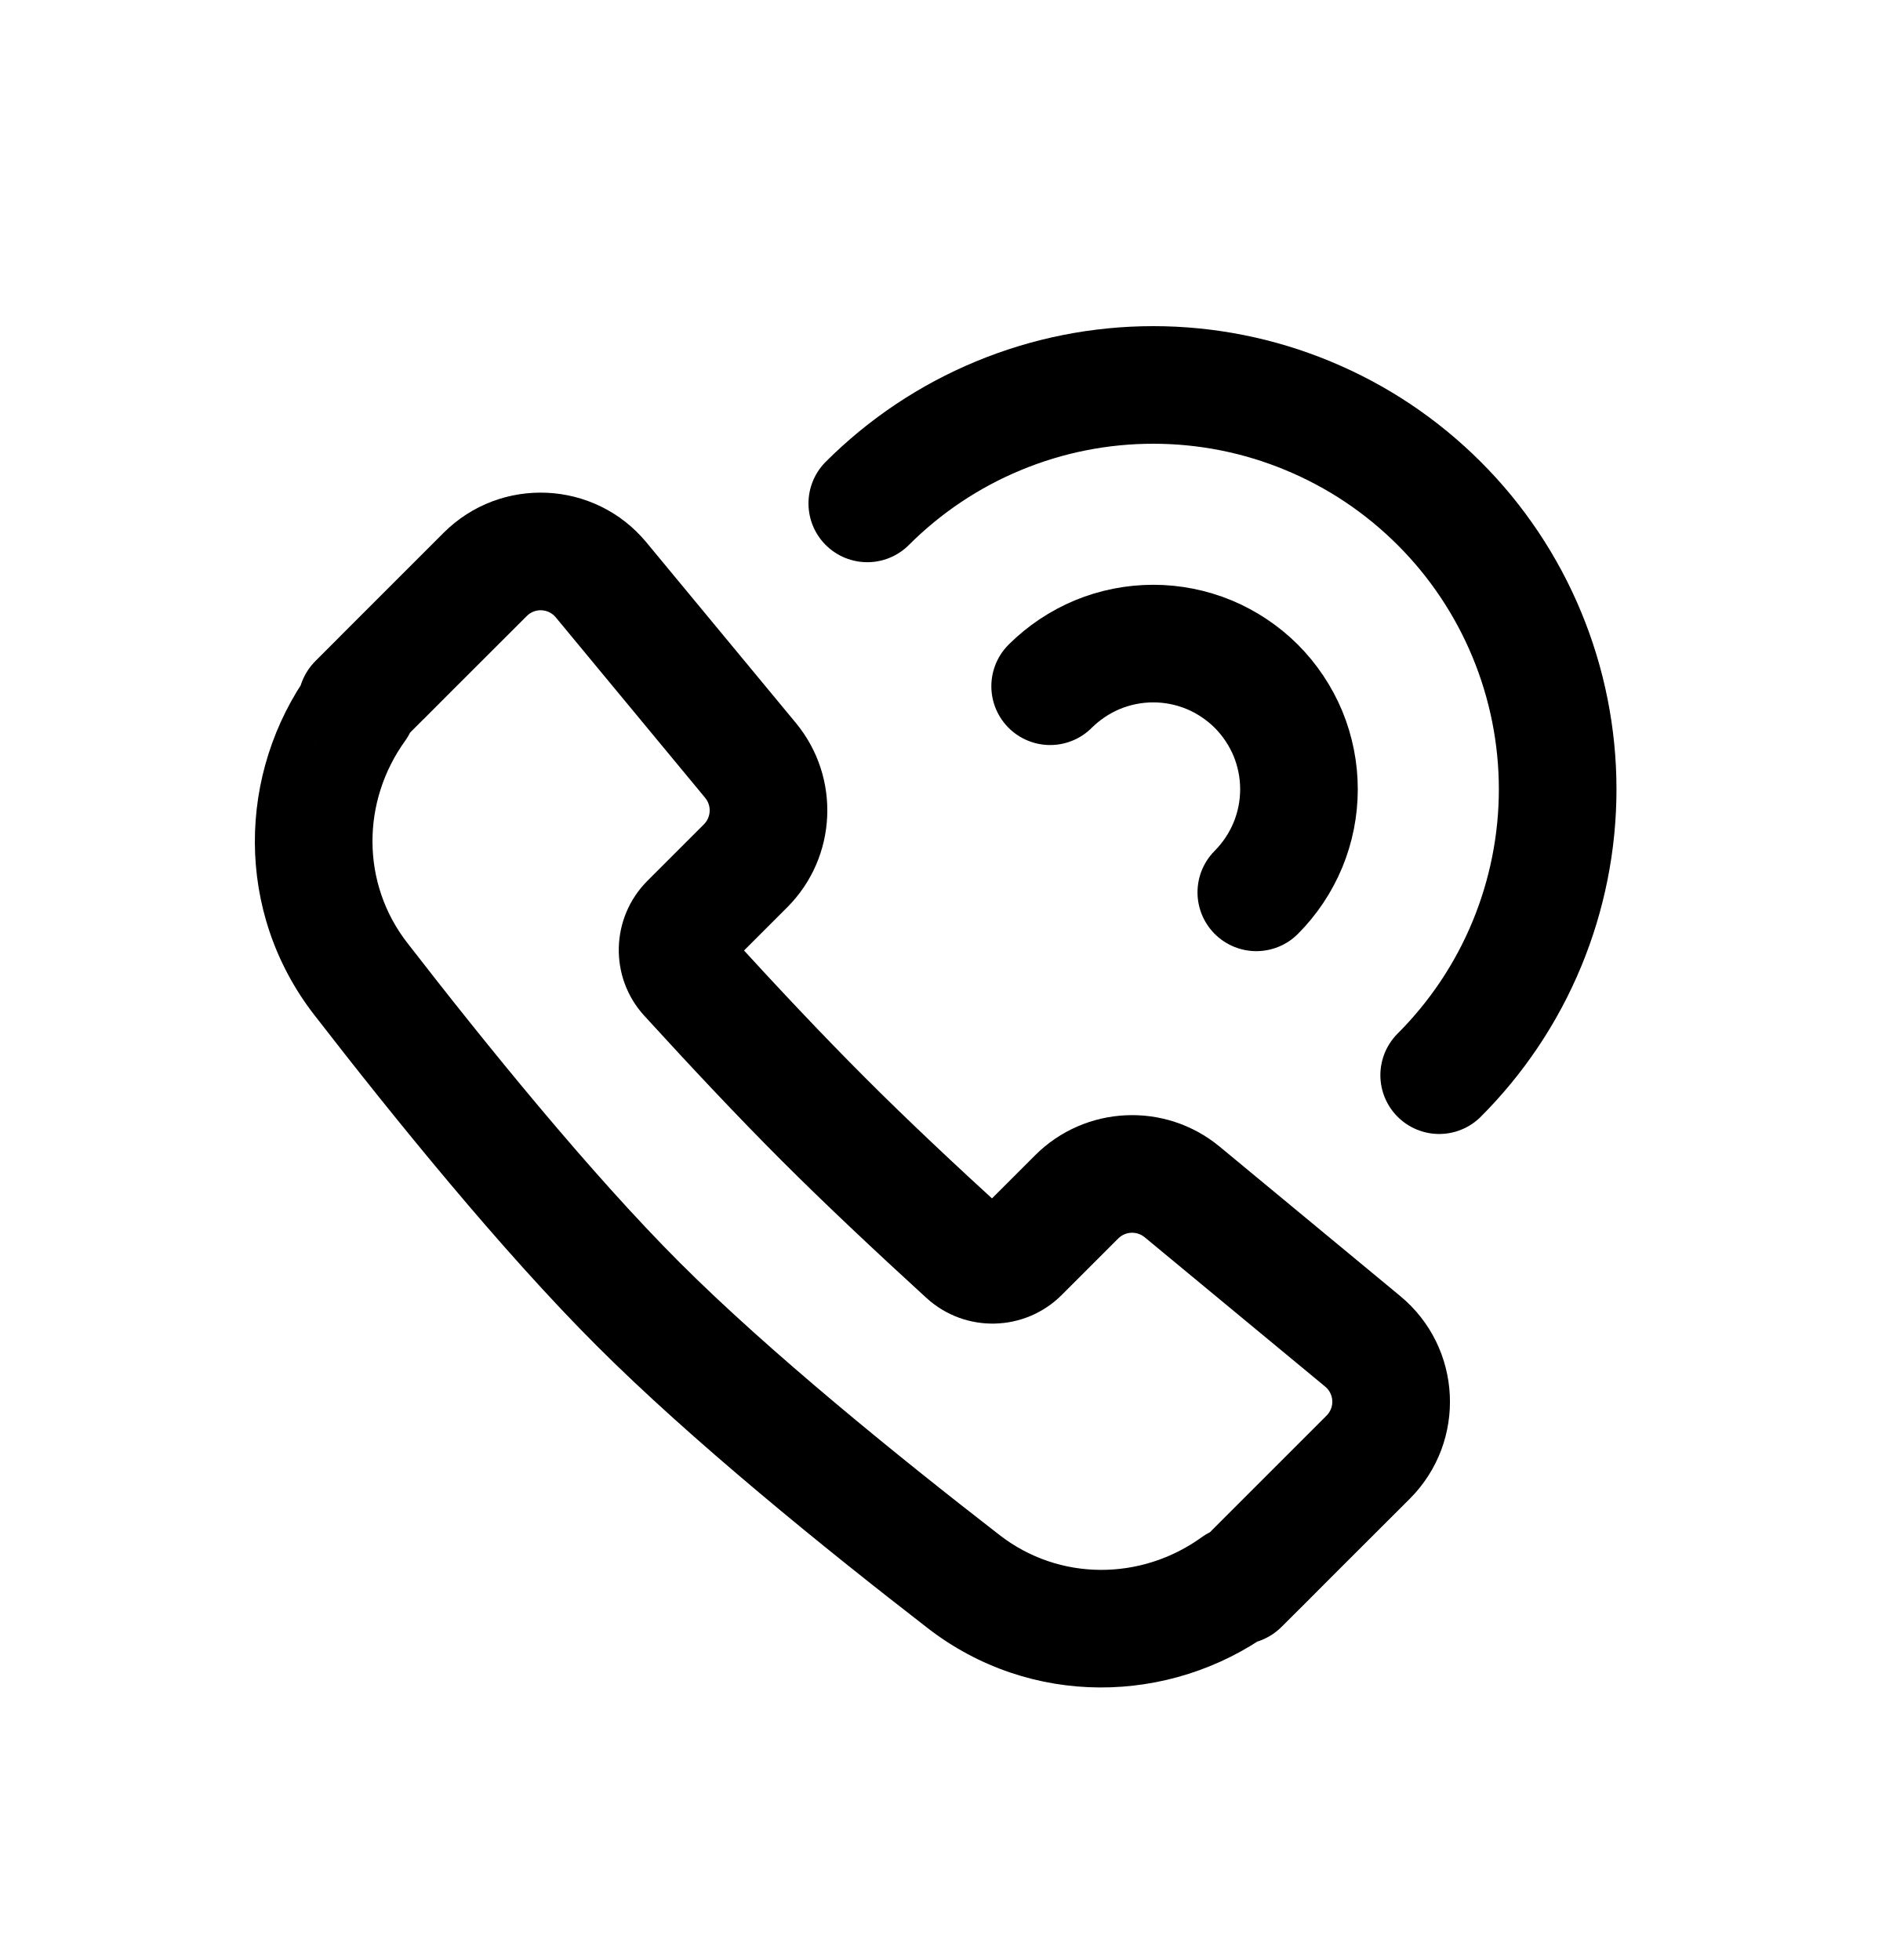
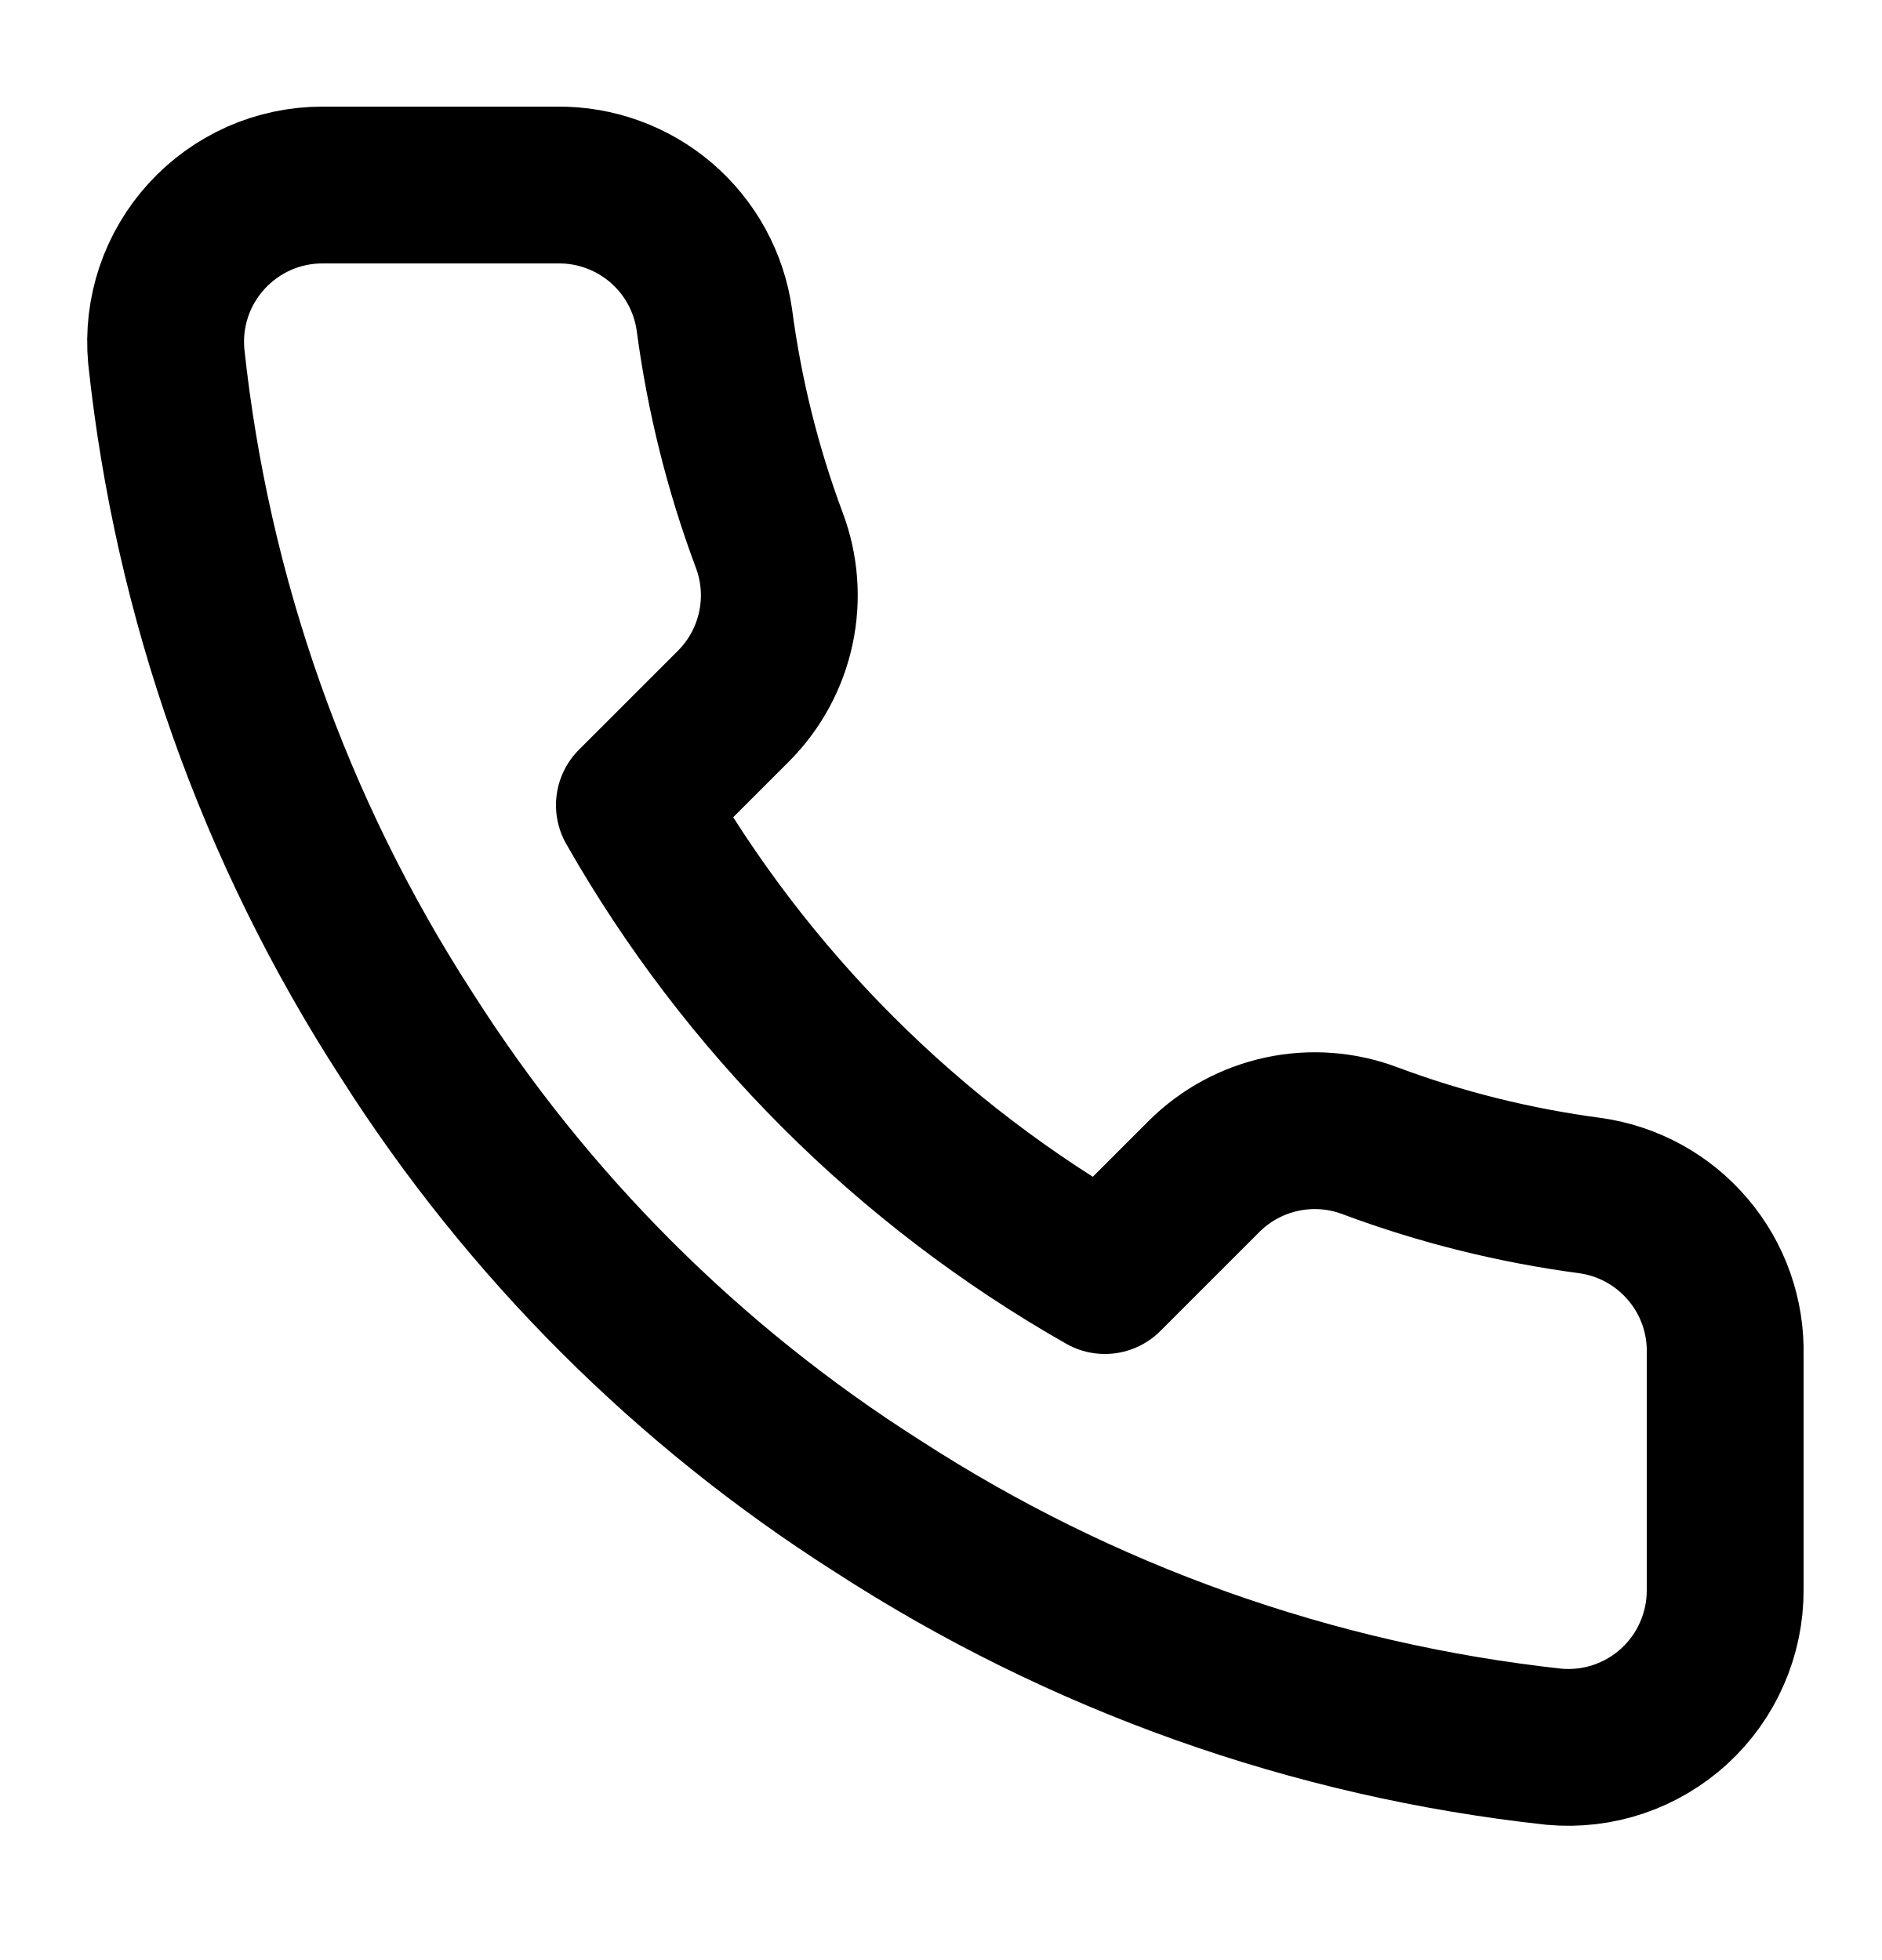
<svg xmlns="http://www.w3.org/2000/svg" width="24" height="25" viewBox="0 0 24 25" fill="none">
-   <path d="M4.869 8.645L5.399 9.175L5.4 9.175L4.869 8.645ZM4.872 8.642L4.341 8.112L4.341 8.112L4.872 8.642ZM5.181 8.333L4.65 7.803L4.65 7.803L5.181 8.333ZM6.188 7.326L6.718 7.857L6.718 7.857L6.188 7.326ZM7.665 7.396L7.087 7.874L7.087 7.874L7.665 7.396ZM9.571 9.699L10.149 9.221L10.149 9.221L9.571 9.699ZM9.507 11.044L8.977 10.514L8.977 10.514L9.507 11.044ZM13.73 15.266L13.2 14.736L13.2 14.736L13.73 15.266ZM15.075 15.203L14.597 15.781L14.597 15.781L15.075 15.203ZM17.378 17.109L17.856 16.531L17.856 16.531L17.378 17.109ZM17.448 18.586L17.978 19.117L17.978 19.117L17.448 18.586ZM16.441 19.593L15.91 19.063L15.91 19.063L16.441 19.593ZM16.131 19.902L15.601 19.372L15.601 19.372L16.131 19.902ZM12.291 20.175L12.75 19.582L12.75 19.582L12.291 20.175ZM8.139 16.635L7.609 17.165L7.609 17.165L8.139 16.635ZM4.598 12.483L5.192 12.024L5.192 12.024L4.598 12.483ZM4.557 9.012L5.166 9.45L4.557 9.012ZM15.815 20.219L16.345 20.749L15.815 20.219ZM15.762 20.217L16.2 20.826L15.762 20.217ZM8.771 12.452L8.217 12.957L8.771 12.452ZM4.555 8.959L5.085 9.489L4.555 8.959ZM4.339 8.115L4.025 8.429L5.085 9.489L5.399 9.175L4.339 8.115ZM4.341 8.112L4.338 8.115L5.4 9.175L5.402 9.172L4.341 8.112ZM4.65 7.803L4.341 8.112L5.402 9.173L5.711 8.863L4.65 7.803ZM5.657 6.796L4.65 7.803L5.711 8.863L6.718 7.857L5.657 6.796ZM8.243 6.918C7.585 6.123 6.387 6.067 5.657 6.796L6.718 7.857C6.822 7.753 6.993 7.761 7.087 7.874L8.243 6.918ZM10.149 9.221L8.243 6.918L7.087 7.874L8.993 10.177L10.149 9.221ZM10.038 11.574C10.676 10.936 10.724 9.917 10.149 9.221L8.993 10.177C9.075 10.277 9.068 10.422 8.977 10.514L10.038 11.574ZM9.318 12.294L10.038 11.574L8.977 10.514L8.257 11.234L9.318 12.294ZM11.03 13.744C10.5 13.214 9.912 12.59 9.325 11.946L8.217 12.957C8.813 13.61 9.417 14.253 9.969 14.805L11.03 13.744ZM12.828 15.449C12.184 14.862 11.559 14.274 11.03 13.744L9.969 14.805C10.521 15.357 11.164 15.961 11.816 16.557L12.828 15.449ZM13.2 14.736L12.48 15.456L13.54 16.517L14.26 15.797L13.2 14.736ZM15.553 14.625C14.857 14.05 13.838 14.098 13.2 14.736L14.26 15.797C14.351 15.706 14.497 15.699 14.597 15.781L15.553 14.625ZM17.856 16.531L15.553 14.625L14.597 15.781L16.9 17.687L17.856 16.531ZM17.978 19.117C18.707 18.387 18.651 17.189 17.856 16.531L16.9 17.687C17.013 17.781 17.021 17.952 16.917 18.056L17.978 19.117ZM16.971 20.123L17.978 19.117L16.917 18.056L15.91 19.063L16.971 20.123ZM16.662 20.433L16.971 20.123L15.91 19.063L15.601 19.372L16.662 20.433ZM16.345 20.749L16.662 20.433L15.601 19.372L15.285 19.689L16.345 20.749ZM11.832 20.768C13.139 21.78 14.913 21.752 16.2 20.826L15.324 19.608C14.551 20.165 13.508 20.169 12.75 19.582L11.832 20.768ZM7.609 17.165C8.816 18.373 10.518 19.752 11.832 20.768L12.75 19.582C11.444 18.571 9.805 17.241 8.669 16.105L7.609 17.165ZM4.005 12.942C5.022 14.256 6.401 15.958 7.609 17.165L8.669 16.105C7.533 14.969 6.203 13.33 5.192 12.024L4.005 12.942ZM3.948 8.574C3.022 9.861 2.994 11.635 4.005 12.942L5.192 12.024C4.605 11.266 4.609 10.223 5.166 9.45L3.948 8.574ZM5.166 9.45C5.383 9.148 5.355 8.726 5.085 8.456L4.025 9.517C3.768 9.261 3.742 8.861 3.948 8.574L5.166 9.45ZM15.285 19.689C15.57 19.403 16.032 19.403 16.318 19.689L15.257 20.749C15.557 21.05 16.045 21.05 16.345 20.749L15.285 19.689ZM11.816 16.557C12.311 17.008 13.07 16.987 13.54 16.517L12.48 15.456C12.573 15.363 12.726 15.357 12.828 15.449L11.816 16.557ZM16.318 19.689C16.048 19.419 15.626 19.39 15.324 19.608L16.2 20.826C15.913 21.032 15.513 21.006 15.257 20.749L16.318 19.689ZM8.257 11.234C7.787 11.704 7.765 12.463 8.217 12.957L9.325 11.946C9.417 12.048 9.411 12.201 9.318 12.294L8.257 11.234ZM4.025 8.429C3.724 8.729 3.724 9.216 4.025 9.517L5.085 8.456C5.371 8.742 5.371 9.204 5.085 9.489L4.025 8.429Z" fill="black" style="fill:black;fill-opacity:1;" />
-   <path d="M18.353 13.714C18.832 13.235 19.212 12.667 19.471 12.041C19.73 11.415 19.864 10.745 19.864 10.067C19.864 9.39 19.73 8.719 19.471 8.094C19.212 7.468 18.832 6.899 18.353 6.421C17.874 5.942 17.306 5.562 16.68 5.303C16.054 5.043 15.384 4.91 14.707 4.91C14.029 4.91 13.359 5.043 12.733 5.303C12.107 5.562 11.539 5.942 11.06 6.421" stroke="black" style="stroke:black;stroke-opacity:1;" stroke-width="1.5" stroke-linecap="round" />
-   <path d="M16.021 11.382C16.193 11.209 16.33 11.004 16.424 10.778C16.517 10.553 16.565 10.311 16.565 10.067C16.565 9.823 16.517 9.582 16.424 9.356C16.33 9.131 16.193 8.926 16.021 8.753C15.848 8.581 15.643 8.444 15.418 8.35C15.192 8.257 14.951 8.209 14.707 8.209C14.463 8.209 14.221 8.257 13.995 8.35C13.77 8.444 13.565 8.581 13.392 8.753" stroke="black" style="stroke:black;stroke-opacity:1;" stroke-width="1.5" stroke-linecap="round" />
+   <path d="M22 17.28V20.28C22.001 20.558 21.944 20.834 21.832 21.089C21.721 21.345 21.557 21.573 21.352 21.762C21.147 21.95 20.905 22.093 20.641 22.183C20.377 22.272 20.097 22.305 19.82 22.28C16.743 21.946 13.787 20.894 11.19 19.21C8.774 17.675 6.725 15.626 5.19 13.21C3.5 10.601 2.448 7.631 2.12 4.54C2.095 4.263 2.128 3.985 2.216 3.722C2.305 3.458 2.448 3.217 2.635 3.012C2.822 2.807 3.05 2.643 3.304 2.53C3.558 2.418 3.832 2.36 4.11 2.36H7.11C7.595 2.355 8.066 2.527 8.434 2.843C8.802 3.16 9.042 3.599 9.11 4.08C9.237 5.04 9.471 5.983 9.81 6.89C9.945 7.248 9.974 7.637 9.894 8.011C9.814 8.385 9.629 8.728 9.36 9L8.09 10.27C9.514 12.774 11.586 14.846 14.09 16.27L15.36 15C15.632 14.731 15.975 14.546 16.349 14.466C16.723 14.386 17.112 14.415 17.47 14.55C18.377 14.889 19.32 15.123 20.28 15.25C20.766 15.319 21.209 15.563 21.526 15.938C21.844 16.312 22.012 16.79 22 17.28Z" stroke="black" style="stroke:black;stroke-opacity:1;" stroke-width="2" stroke-linecap="round" stroke-linejoin="round" />
</svg>
